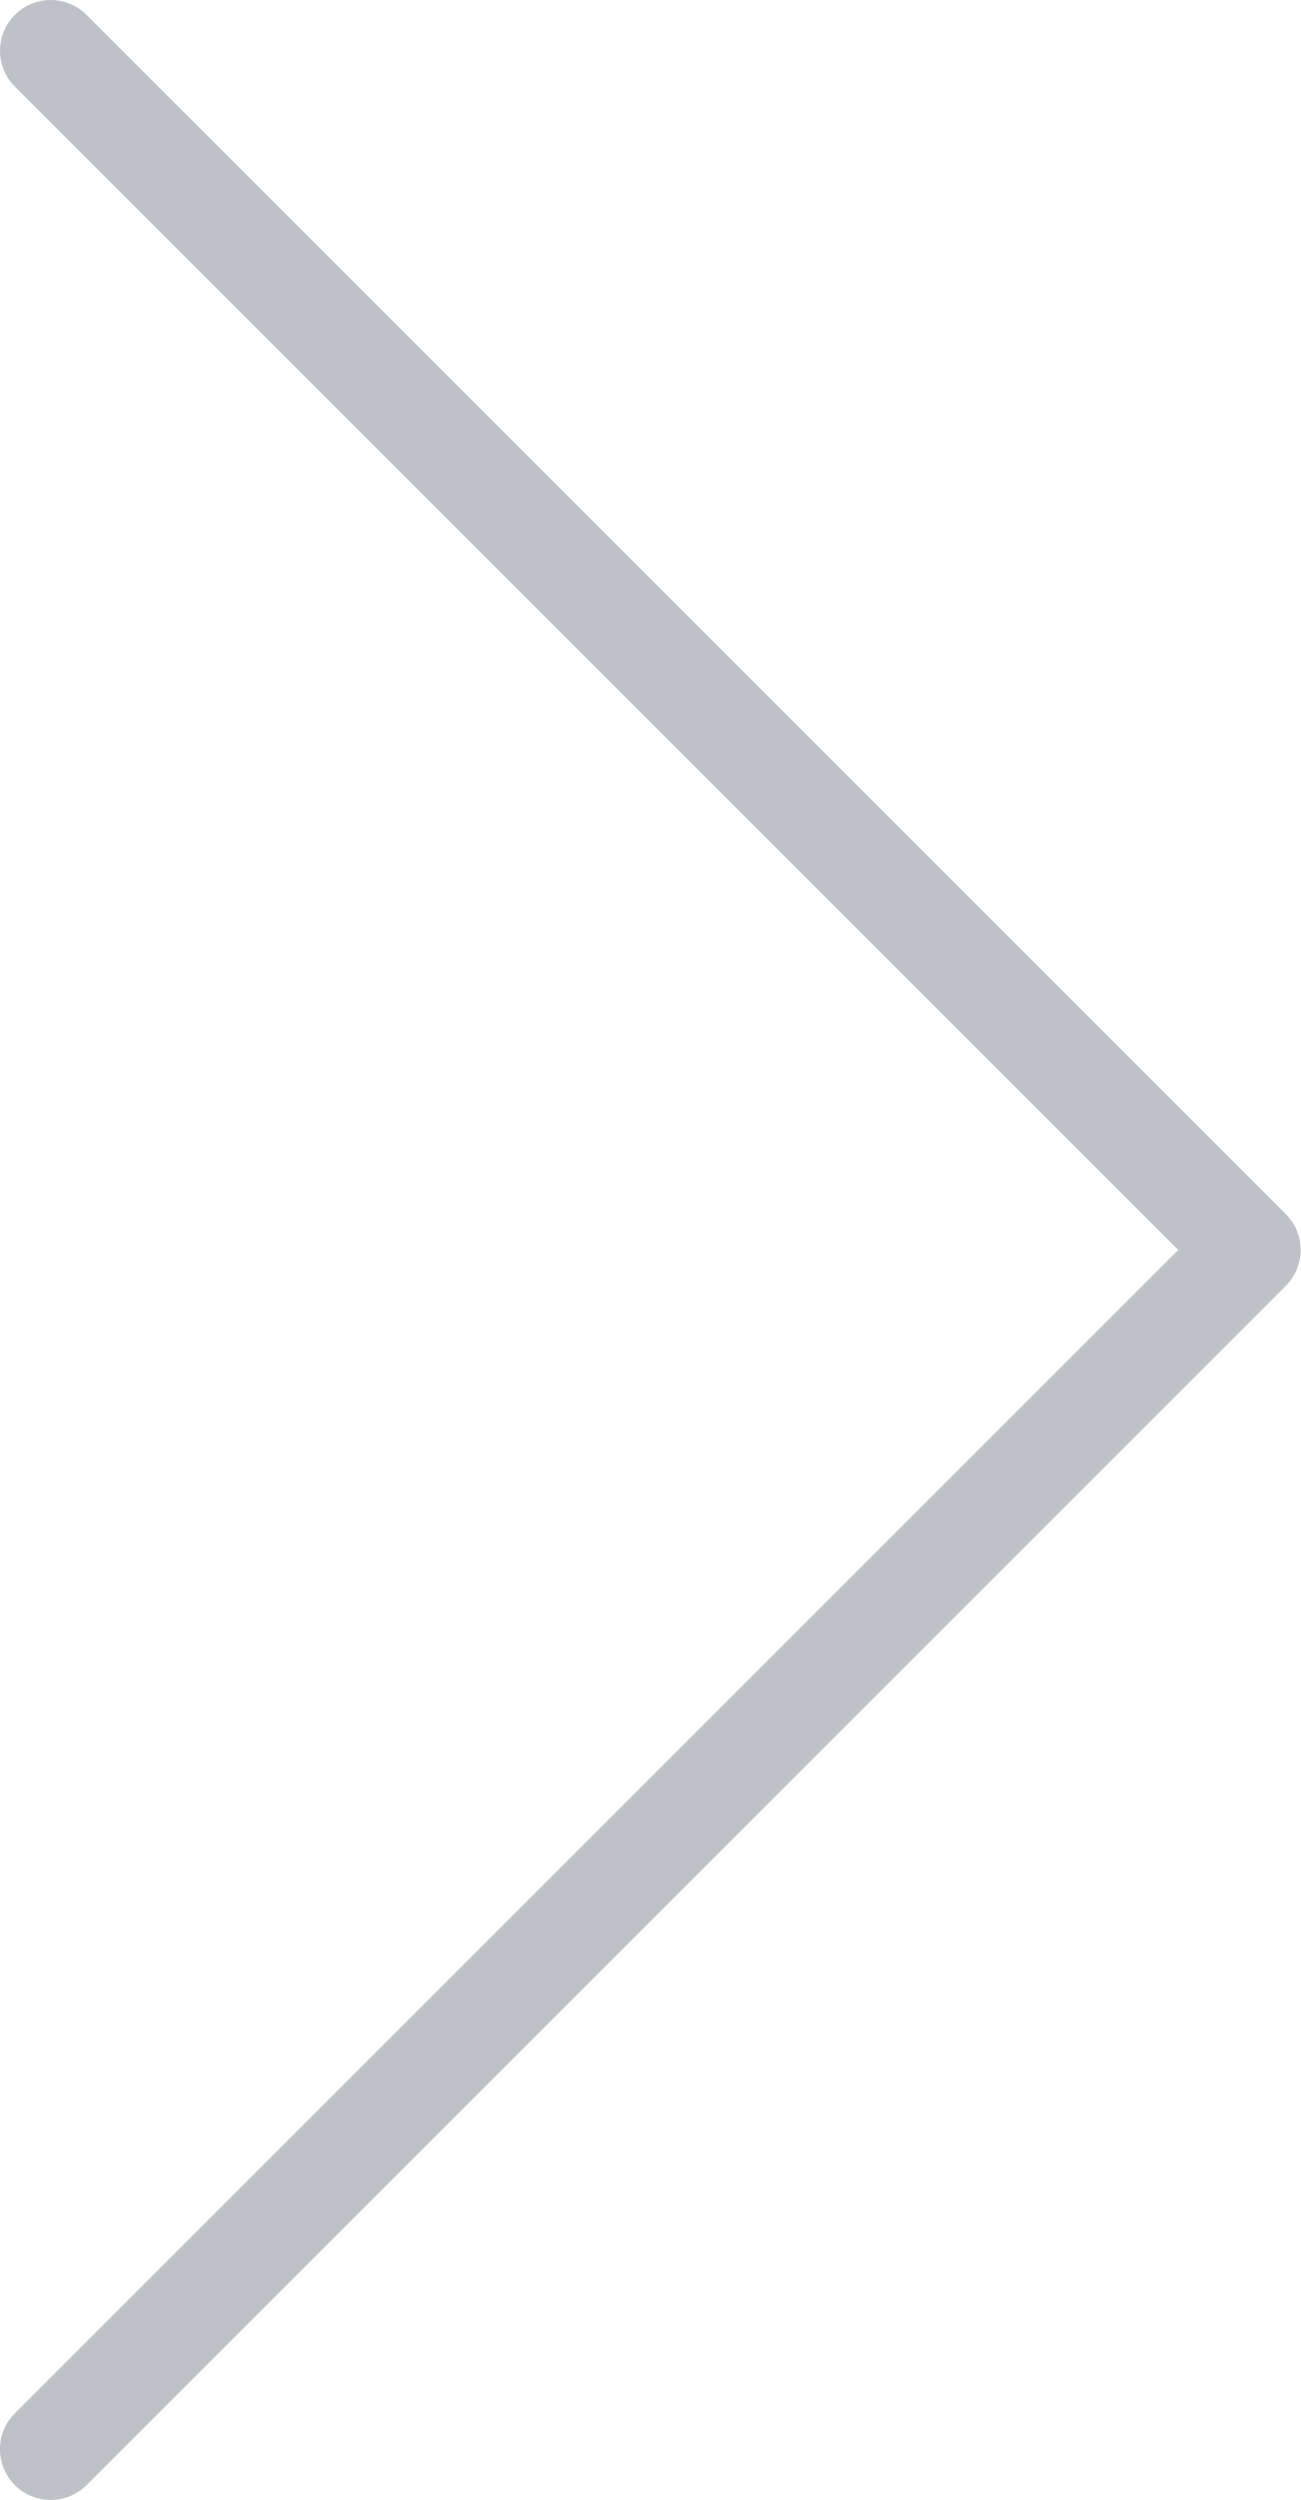
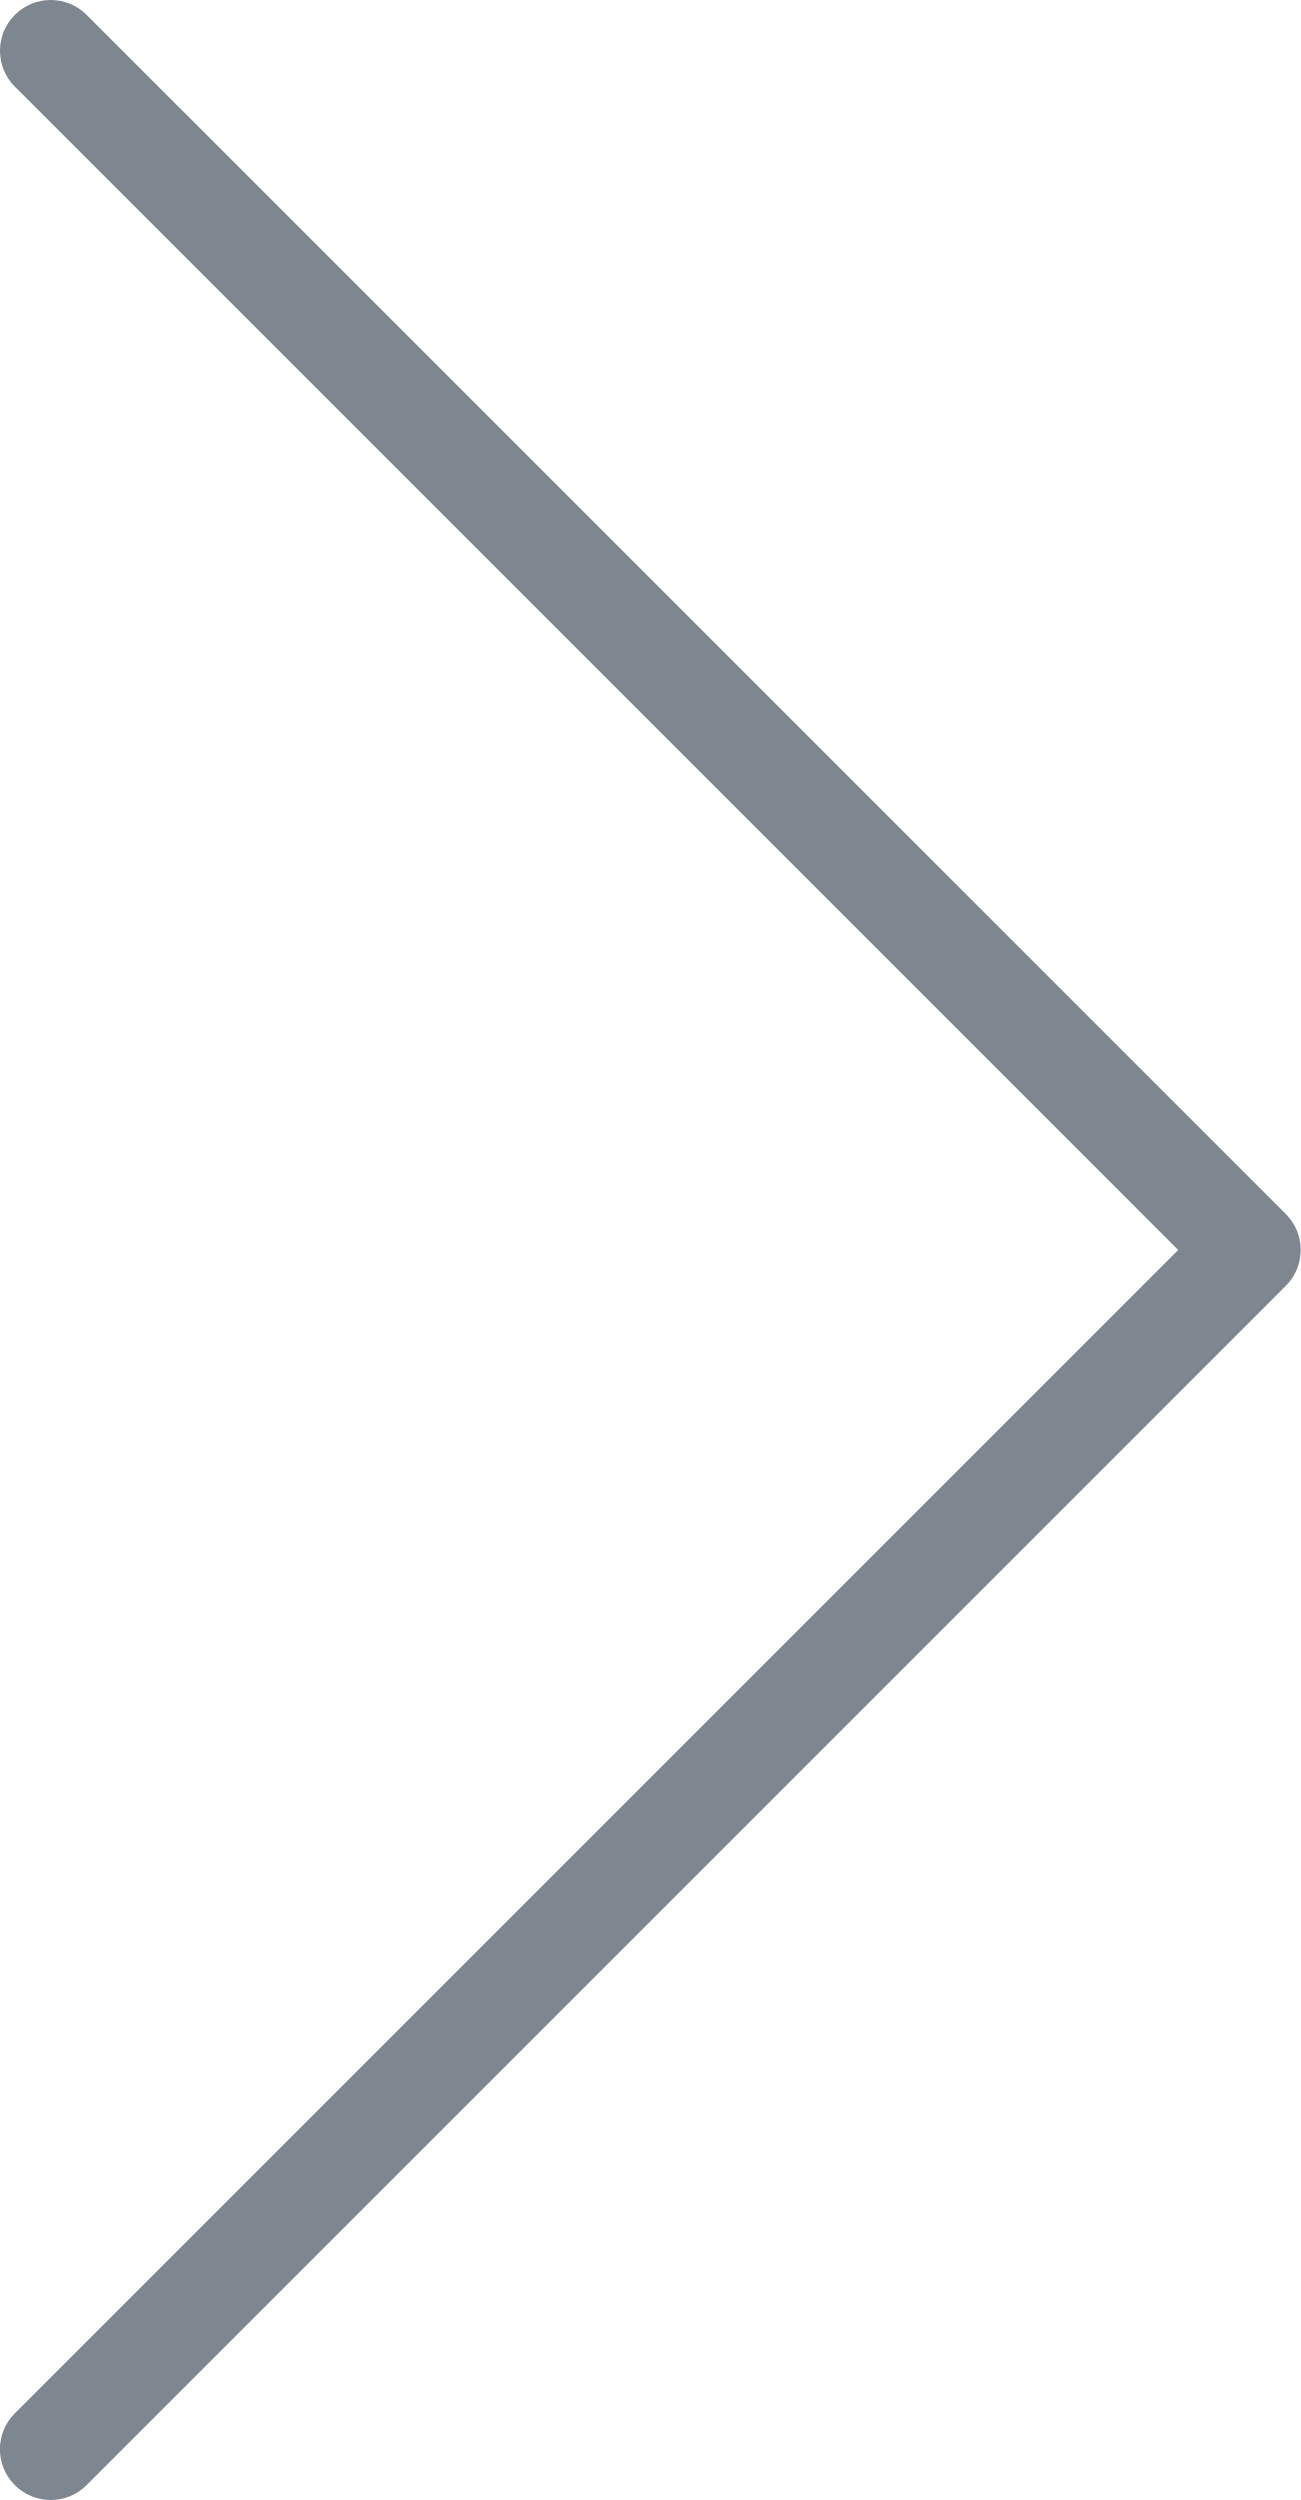
<svg xmlns="http://www.w3.org/2000/svg" version="1.1" id="Layer_1" x="0px" y="0px" width="21.706px" height="41.719px" viewBox="0 0 21.706 41.719" enable-background="new 0 0 21.706 41.719" xml:space="preserve">
-   <path fill="#bec2c7" d="M19.661,20.859L0.248,1.446c-0.331-0.331-0.331-0.867,0-1.198c0.33-0.331,0.867-0.331,1.197,0l20.013,20.012 c0.33,0.33,0.33,0.867,0,1.197L1.445,41.471c-0.164,0.165-0.382,0.248-0.599,0.248s-0.434-0.083-0.599-0.248 c-0.331-0.331-0.331-0.867,0-1.198L19.661,20.859z" />
+   <path fill="#7e868f" d="M19.661,20.859L0.248,1.446c-0.331-0.331-0.331-0.867,0-1.198c0.33-0.331,0.867-0.331,1.197,0l20.013,20.012 c0.33,0.33,0.33,0.867,0,1.197L1.445,41.471c-0.164,0.165-0.382,0.248-0.599,0.248s-0.434-0.083-0.599-0.248 c-0.331-0.331-0.331-0.867,0-1.198L19.661,20.859z" />
</svg>
